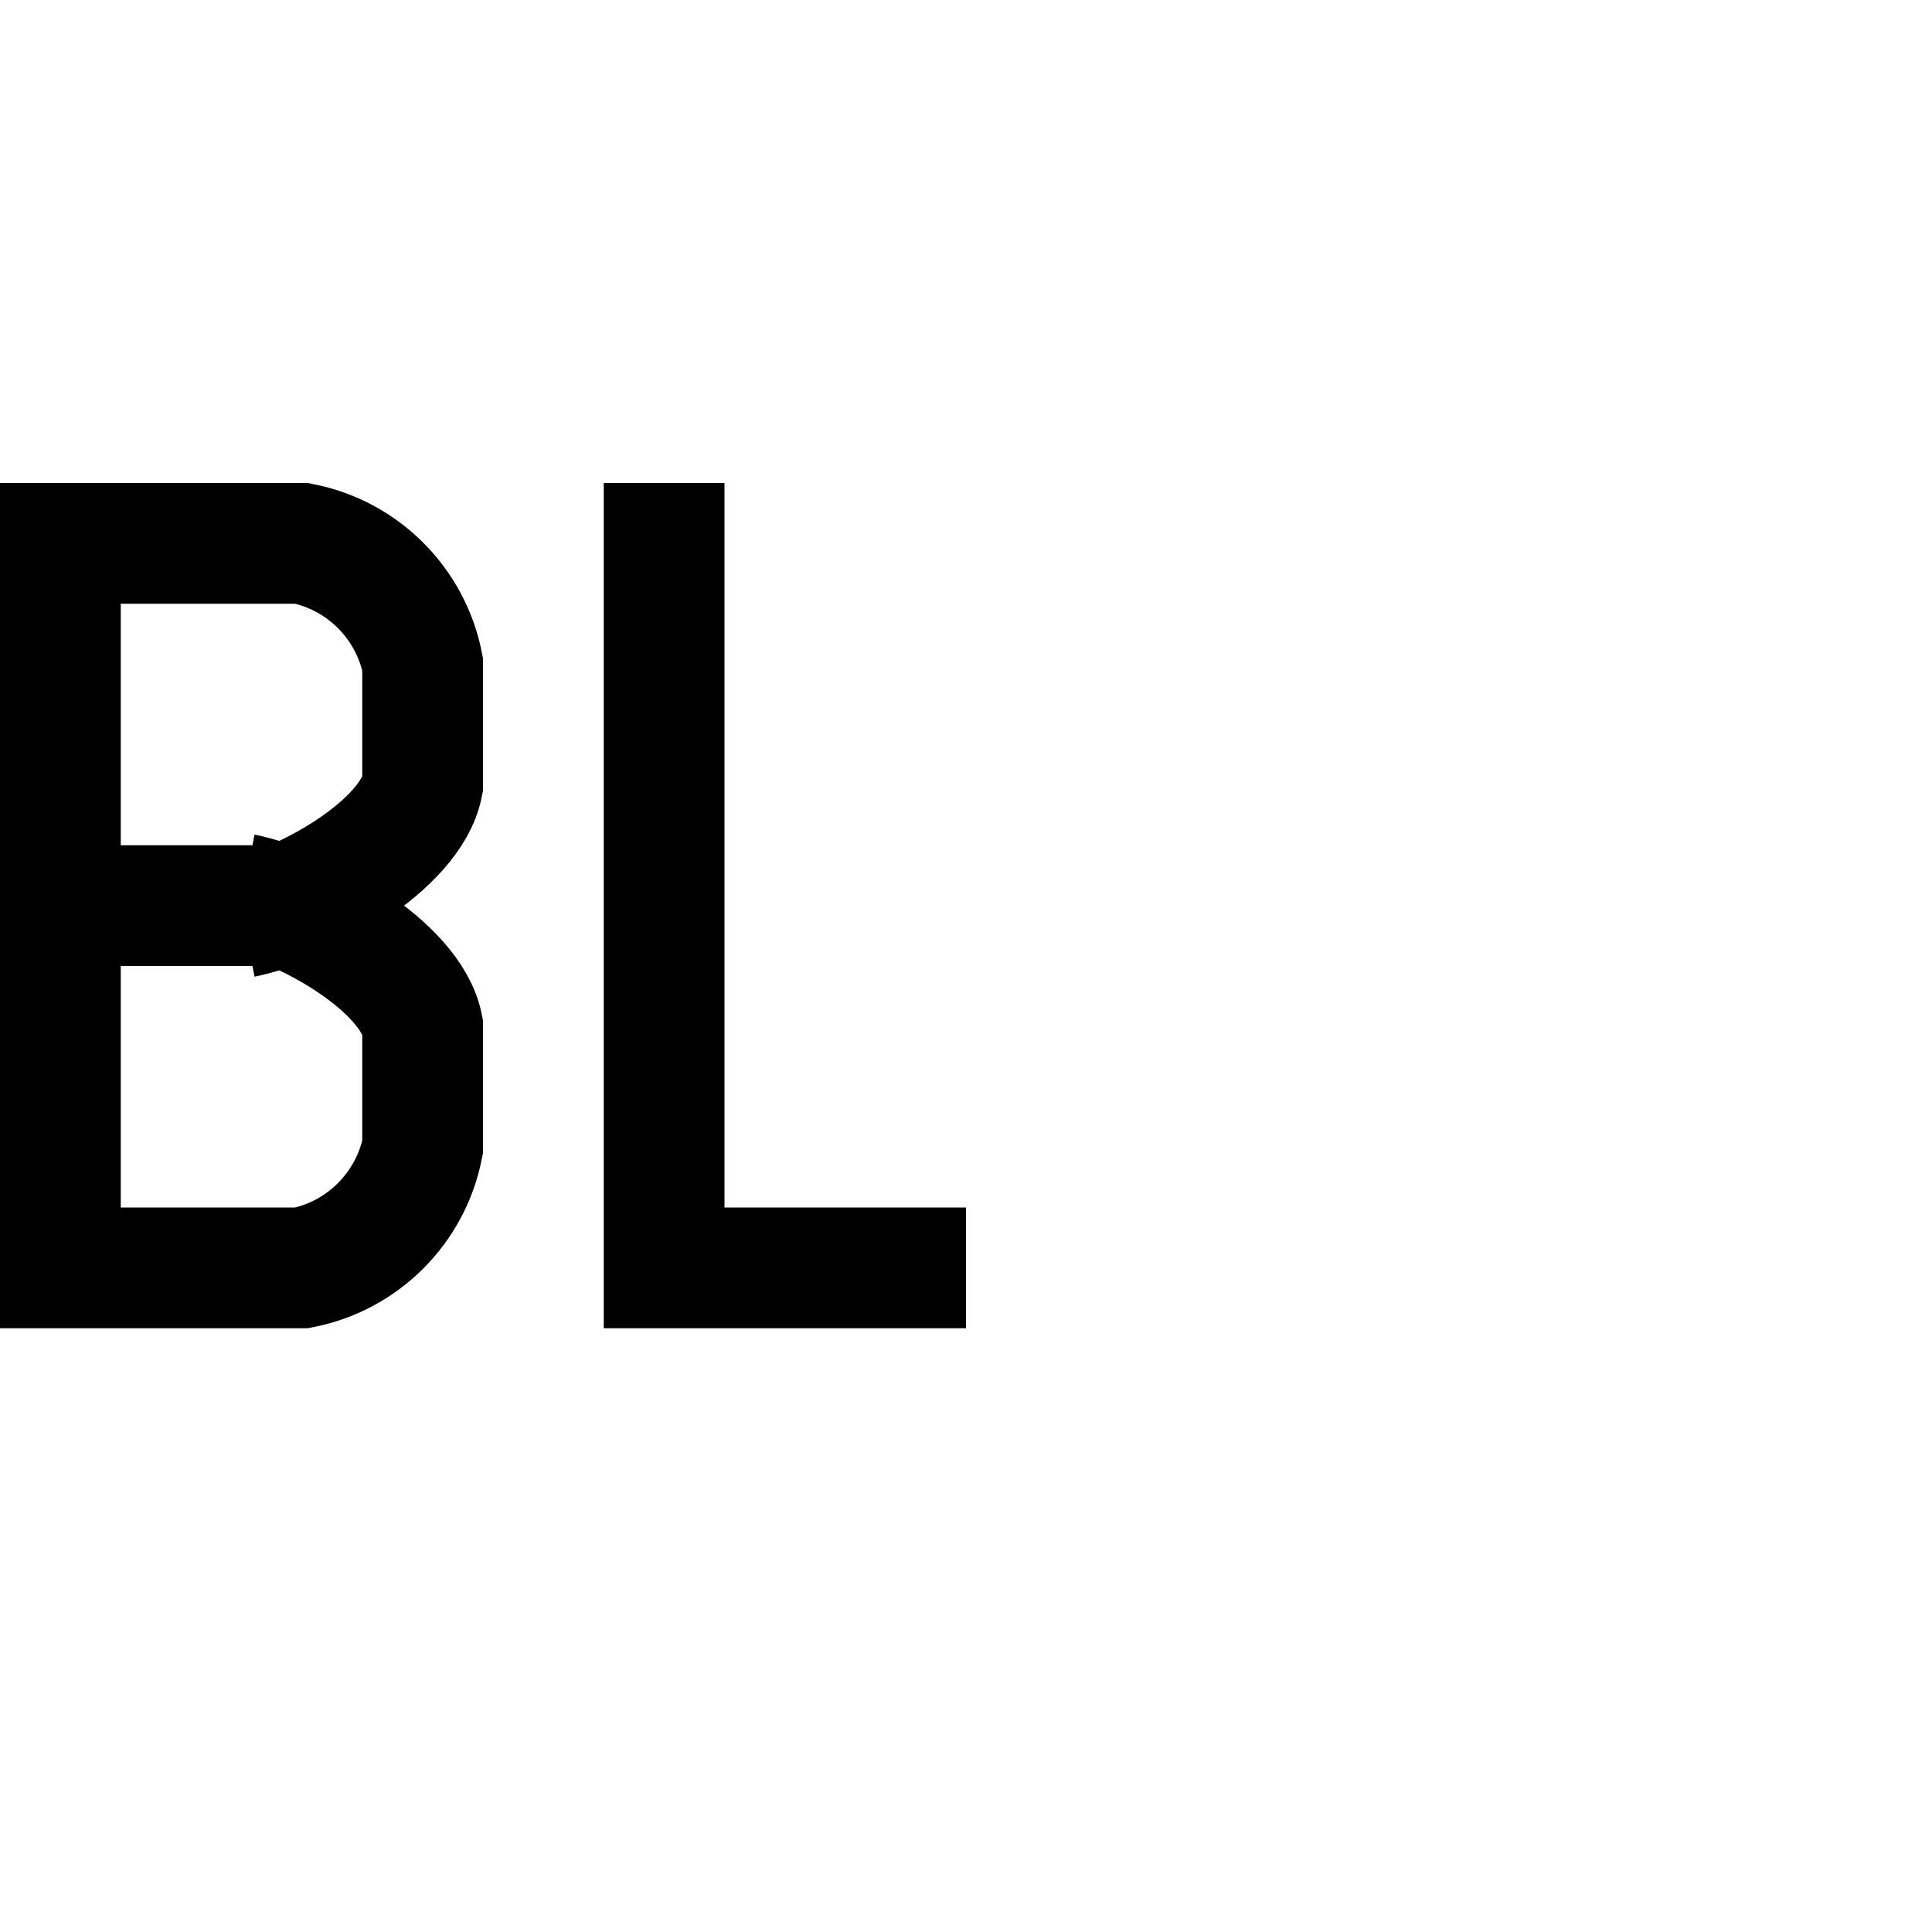
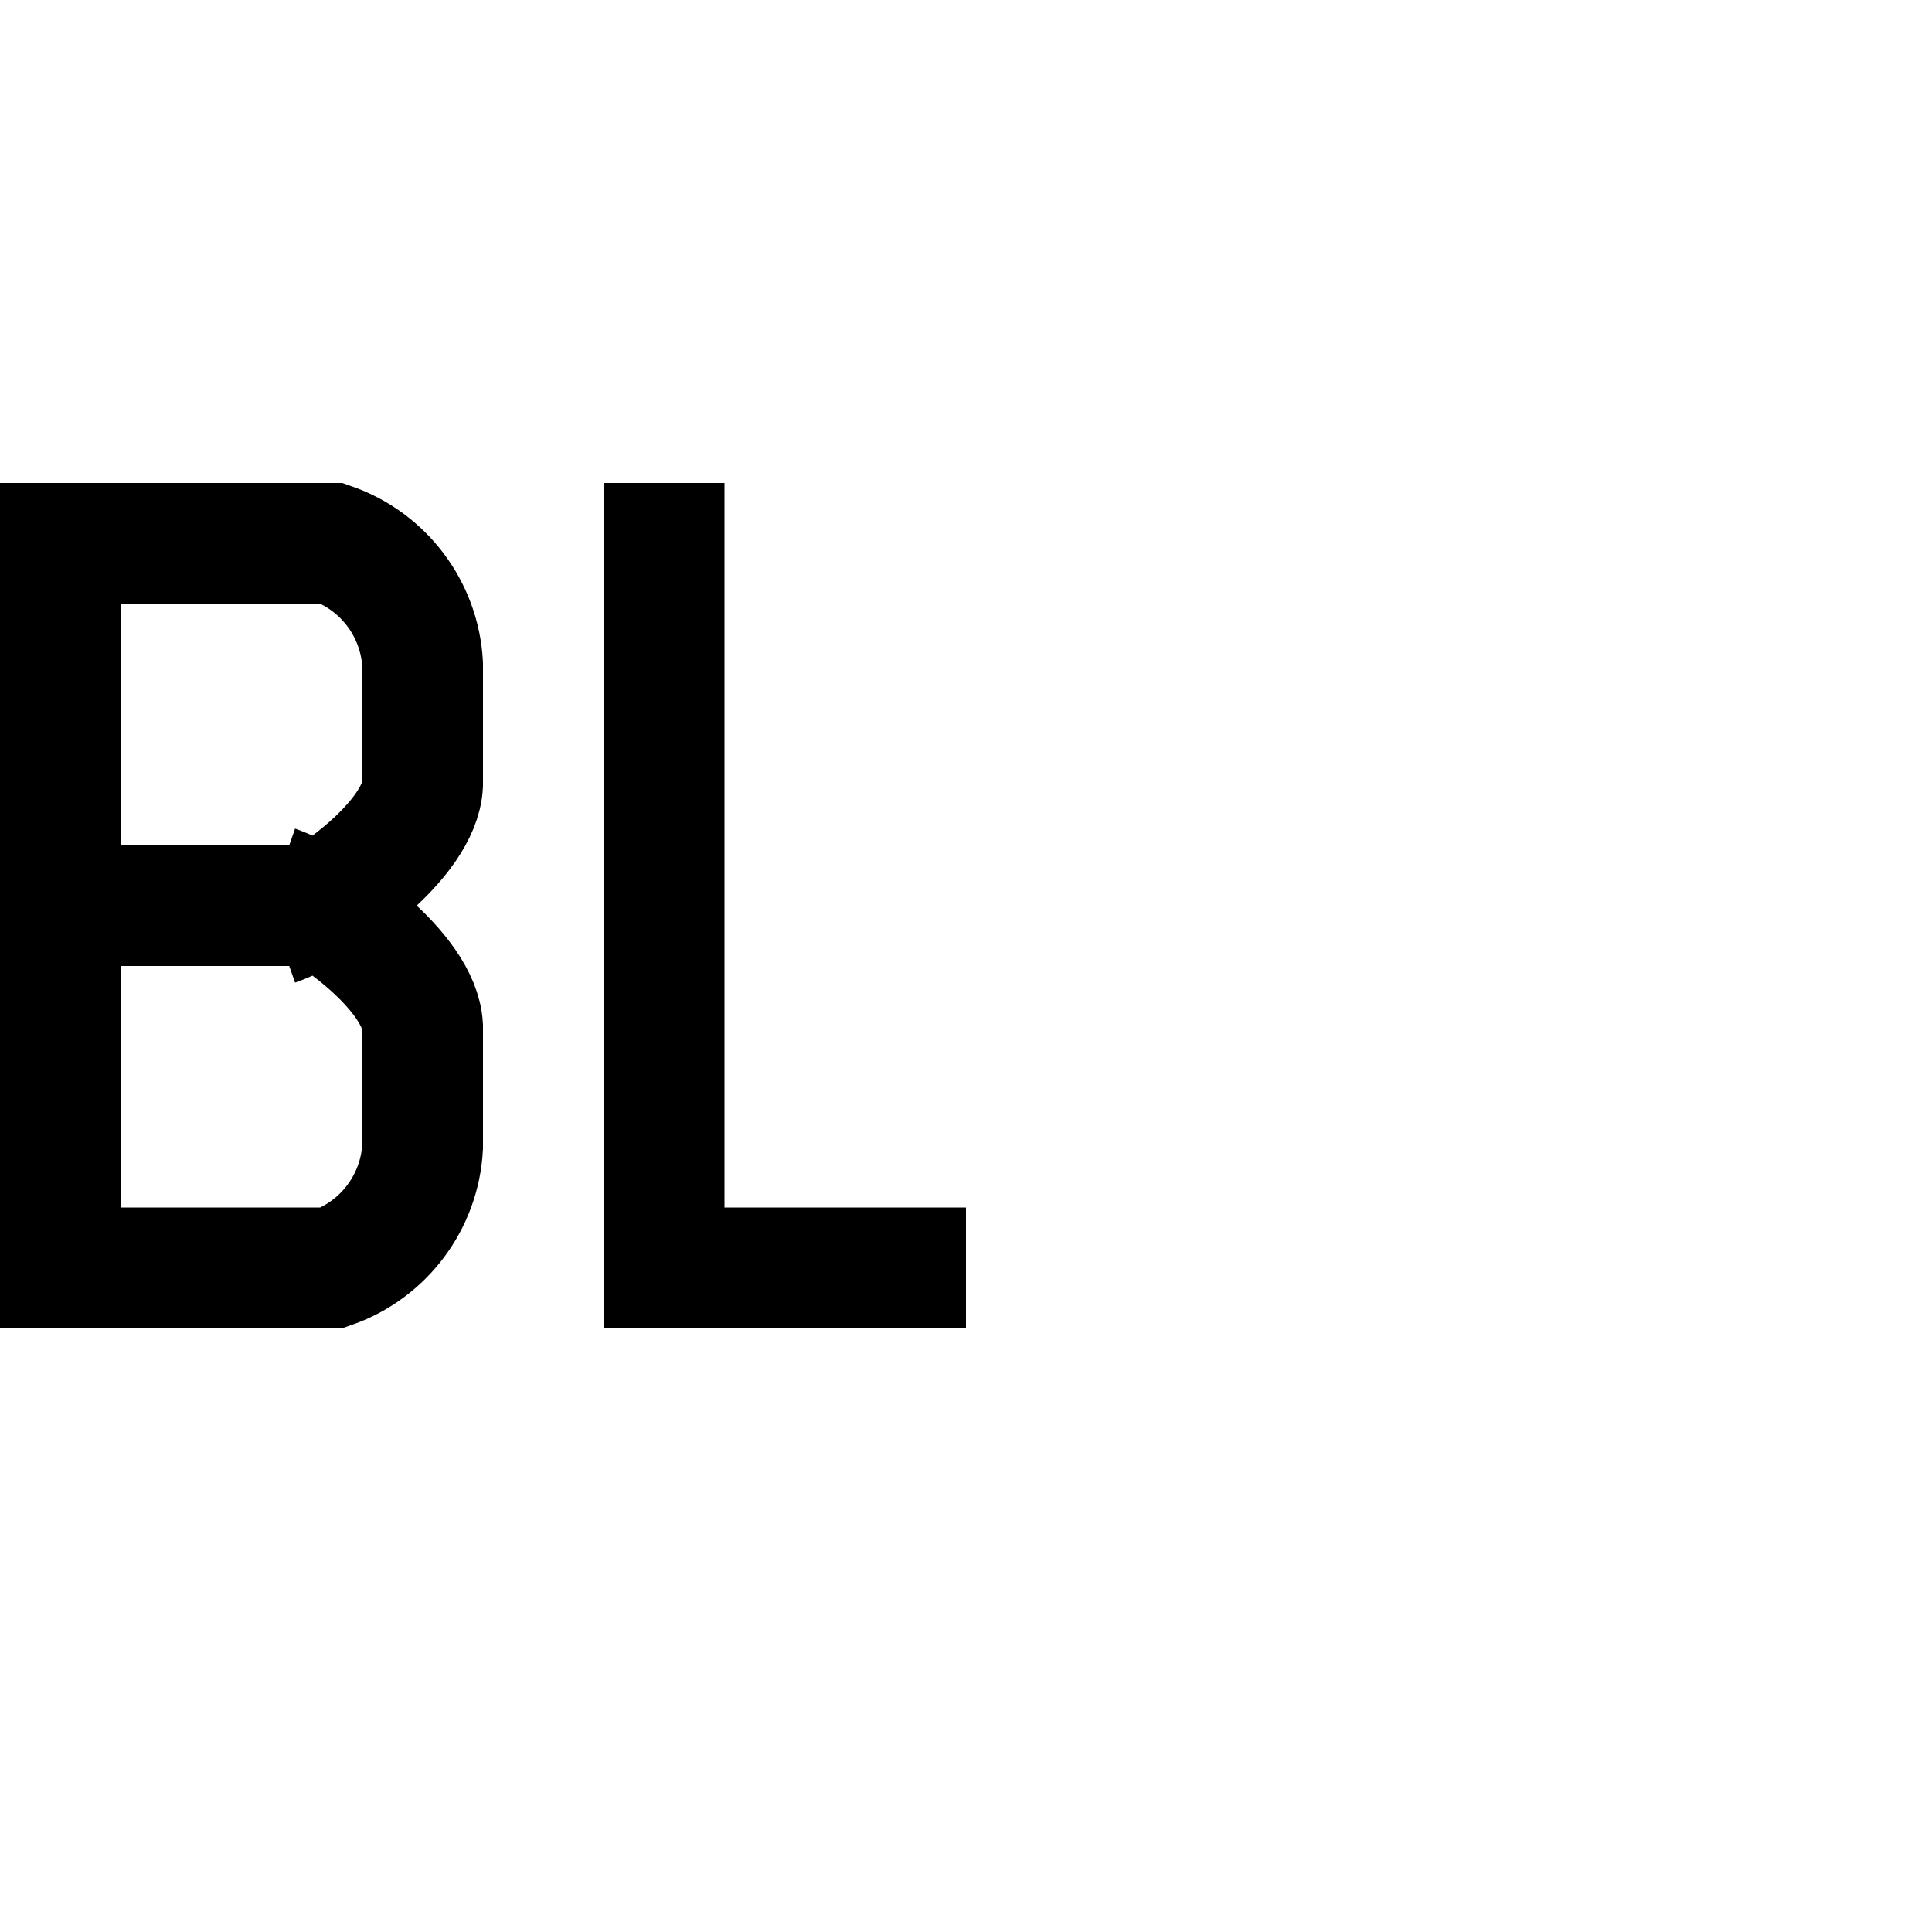
<svg xmlns="http://www.w3.org/2000/svg" viewBox="0 0 16 16" width="160" height="160">
-   <path d="M0.500 8.000 C0.500 7.000 0.500 5.000 0.500 4.000  M0.000 4.500 C0.667 4.500 1.833 4.500 2.500 4.500 C3.005 4.600 3.400 4.995 3.500 5.500 C3.500 5.833 3.500 6.167 3.500 6.500 C3.400 7.005 2.514 7.497 2.010 7.598  M0.500 7.000 C0.500 8.000 0.500 10.000 0.500 11.000  M0.000 10.500 C0.667 10.500 1.833 10.500 2.500 10.500 C3.005 10.400 3.400 10.005 3.500 9.500 C3.500 9.167 3.500 8.833 3.500 8.500 C3.400 7.995 2.514 7.503 2.010 7.402  M0.000 7.500 C0.667 7.500 2.333 7.500 3.000 7.500  M5.500 4.000 C5.500 6.000 5.500 9.000 5.500 11.000  M5.000 10.500 C5.667 10.500 7.333 10.500 8.000 10.500 " fill="none" stroke="#000" stroke-width="1.0" stroke-linecap="butt" stroke-linejoin="miter" stroke-miterlimit="4" />
+   <path d="M0.500 8.000 C0.500 7.000 0.500 5.000 0.500 4.000  M0.000 4.500 C0.750 4.500 2.000 4.500 2.750 4.500 C3.179 4.651 3.475 5.046 3.500 5.500 C3.500 5.833 3.500 6.167 3.500 6.500 C3.475 6.954 2.708 7.515 2.278 7.666  M0.500 7.000 C0.500 8.000 0.500 10.000 0.500 11.000  M0.000 10.500 C0.750 10.500 2.000 10.500 2.750 10.500 C3.179 10.349 3.475 9.954 3.500 9.500 C3.500 9.167 3.500 8.833 3.500 8.500 C3.475 8.046 2.708 7.485 2.278 7.334  M0.000 7.500 C0.667 7.500 2.333 7.500 3.000 7.500  M5.500 4.000 C5.500 6.000 5.500 9.000 5.500 11.000  M5.000 10.500 C5.667 10.500 7.333 10.500 8.000 10.500 " fill="none" stroke="#000" stroke-width="1.0" stroke-linecap="butt" stroke-linejoin="miter" stroke-miterlimit="4" />
</svg>
